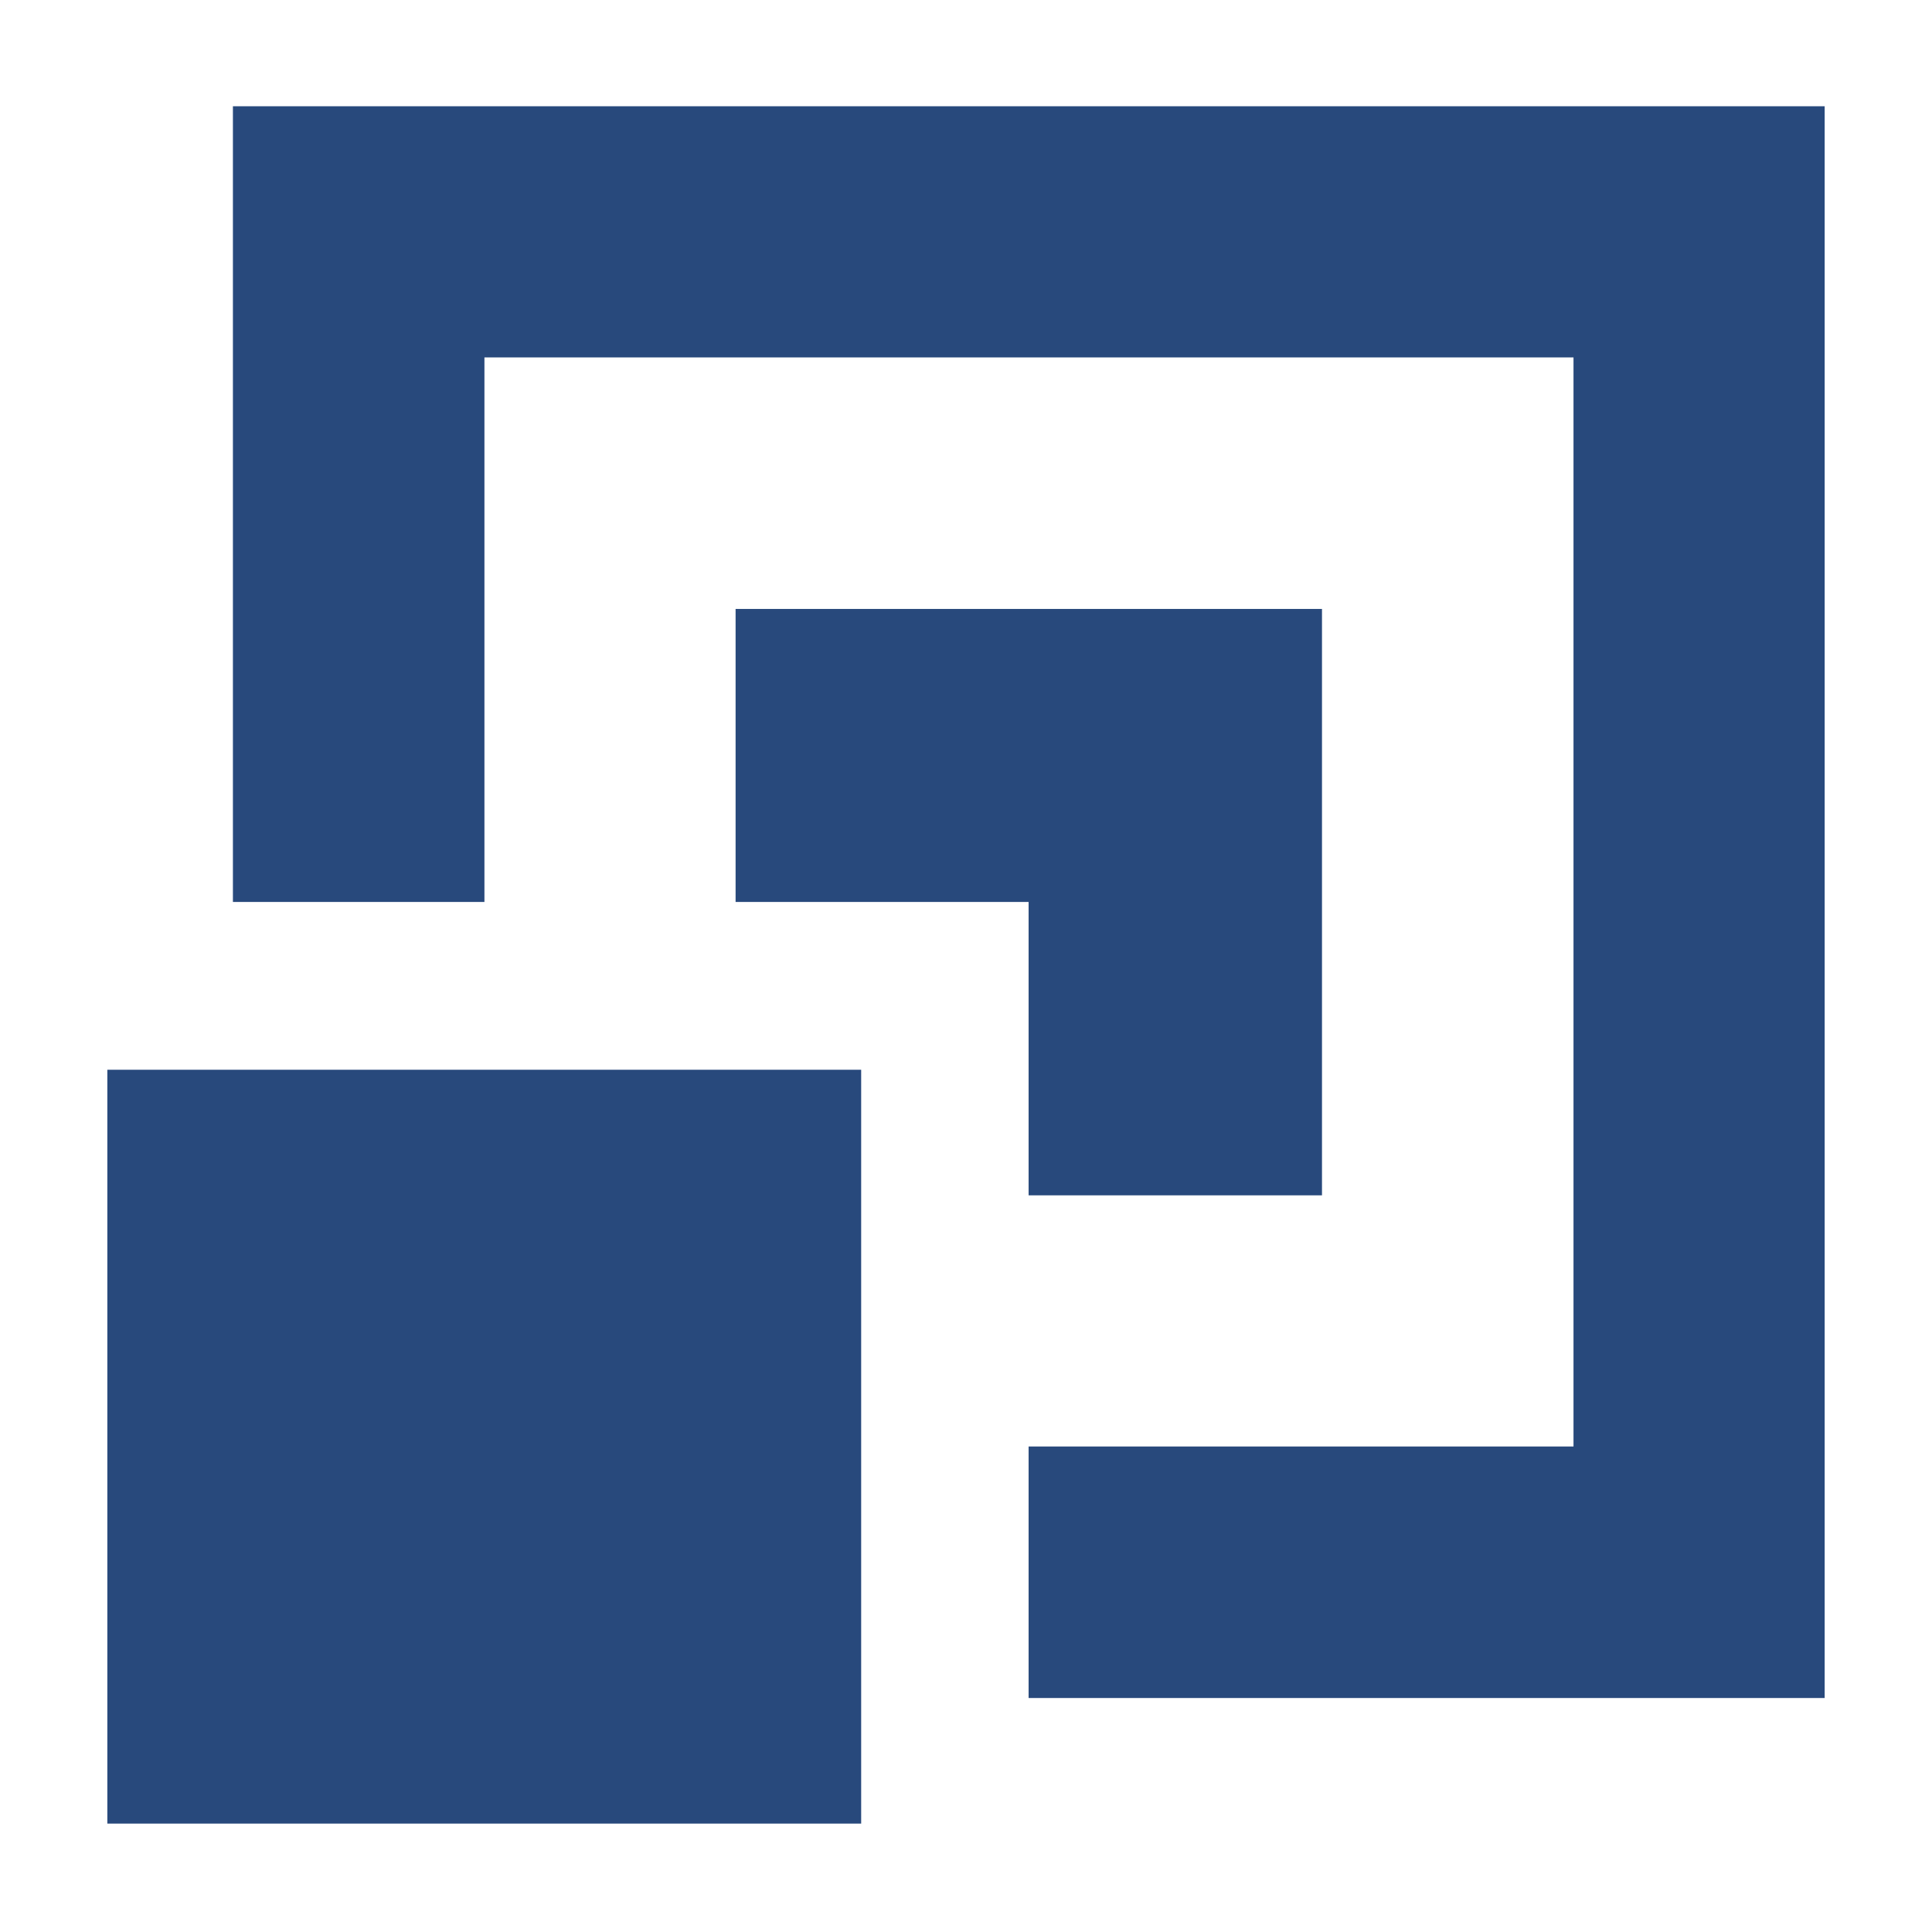
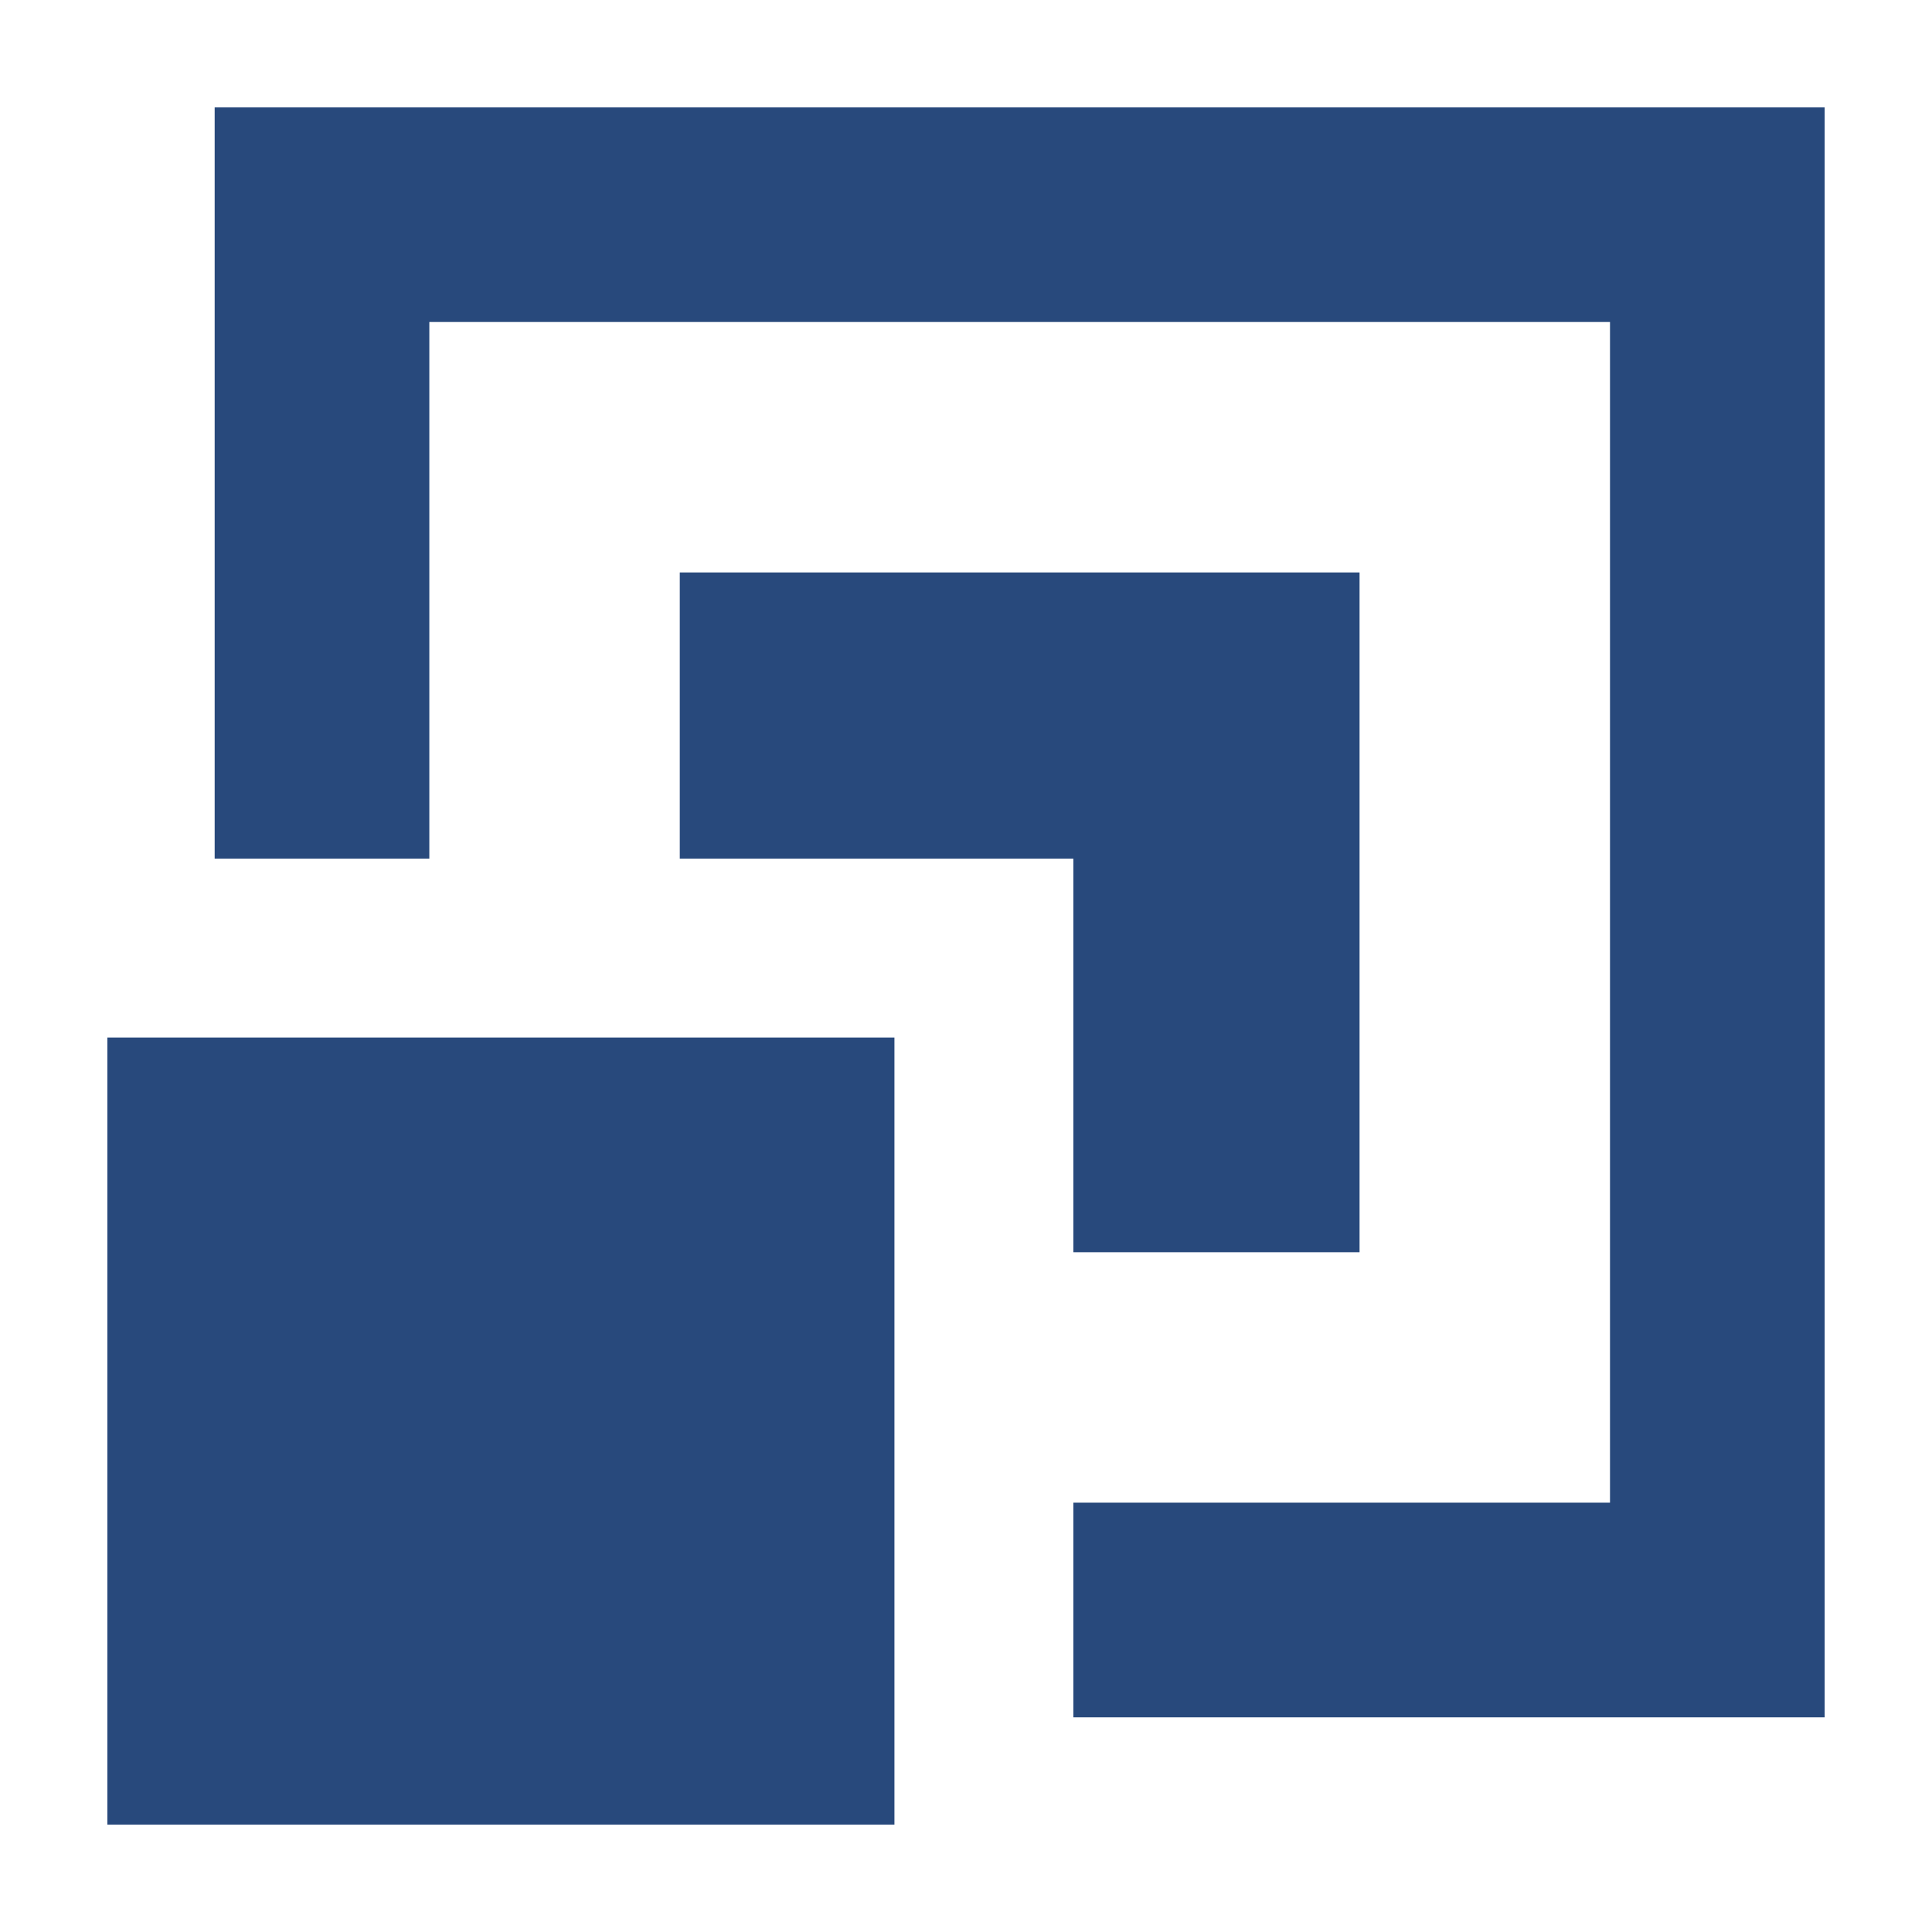
- <svg xmlns="http://www.w3.org/2000/svg" width="16" height="16" id="icons" viewBox="0 0 54 54">
-   <defs>
-     <style>.cls-1{fill:#28497c;}</style>
-   </defs>
-   <g id="content">
-     <rect class="cls-1" x="3" y="29.9" width="21.07" height="21.07" />
-     <polygon class="cls-1" points="36.95 33.41 36.95 17.02 20.56 17.02 20.56 25.21 28.75 25.21 28.75 33.41 36.95 33.41" />
-     <polygon class="cls-1" points="6.51 2.97 6.51 25.21 13.54 25.21 13.54 9.99 43.98 9.99 43.98 40.43 28.75 40.43 28.75 47.46 51 47.46 51 2.97 6.51 2.97" />
+ <svg xmlns="http://www.w3.org/2000/svg" viewBox="0 0 54 54" xml:space="preserve">
+   <g fill="#28497C">
+     <path d="M32 46v-2h15V7H10v15H8V5h41v41z" />
+     <path d="M51 3H6v21h6V9h33v33H30v6h21V3z" />
+     <path d="M32 33V22H21v-4h15v15z" />
+     <path d="M34 20v11-11m4-4H19v8h11v11h8V16zM5 31h18v18H5z" />
+     <path d="M21 33v14H7V33h14m4-4H3v22h22V29z" />
  </g>
</svg>
